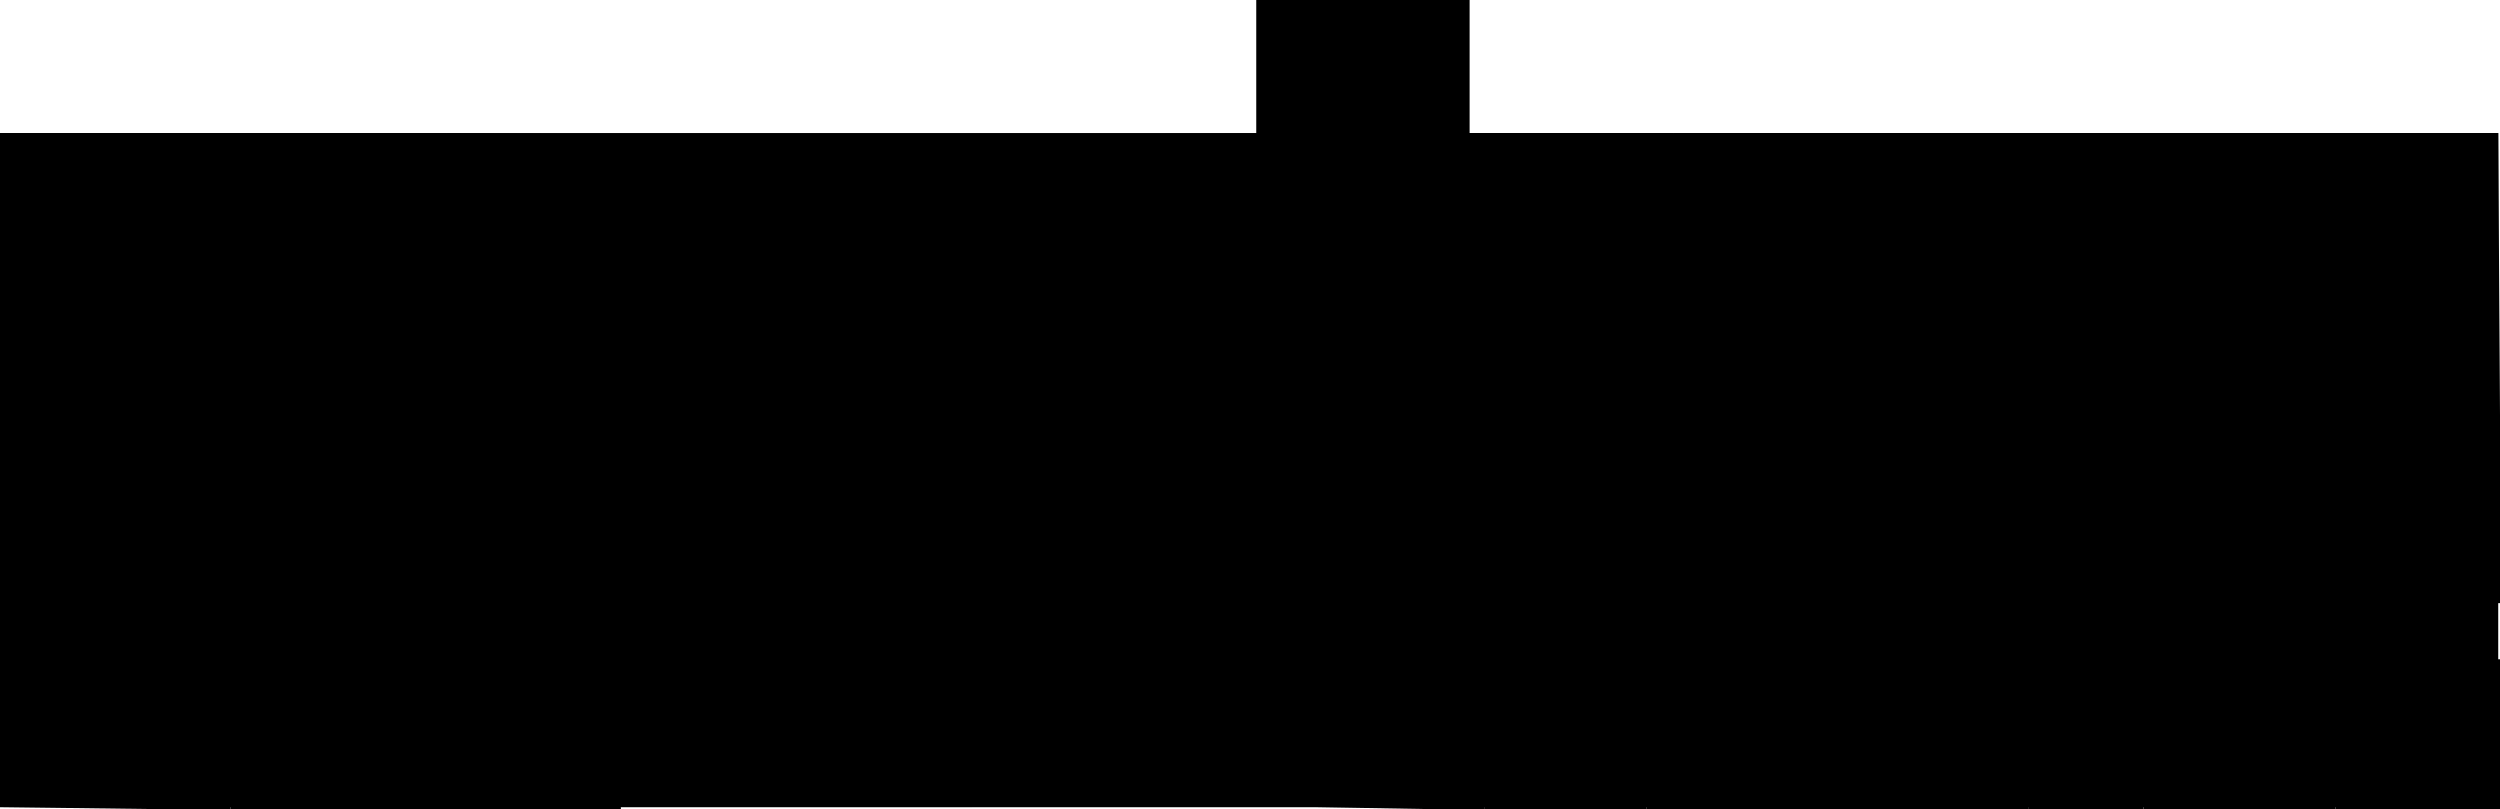
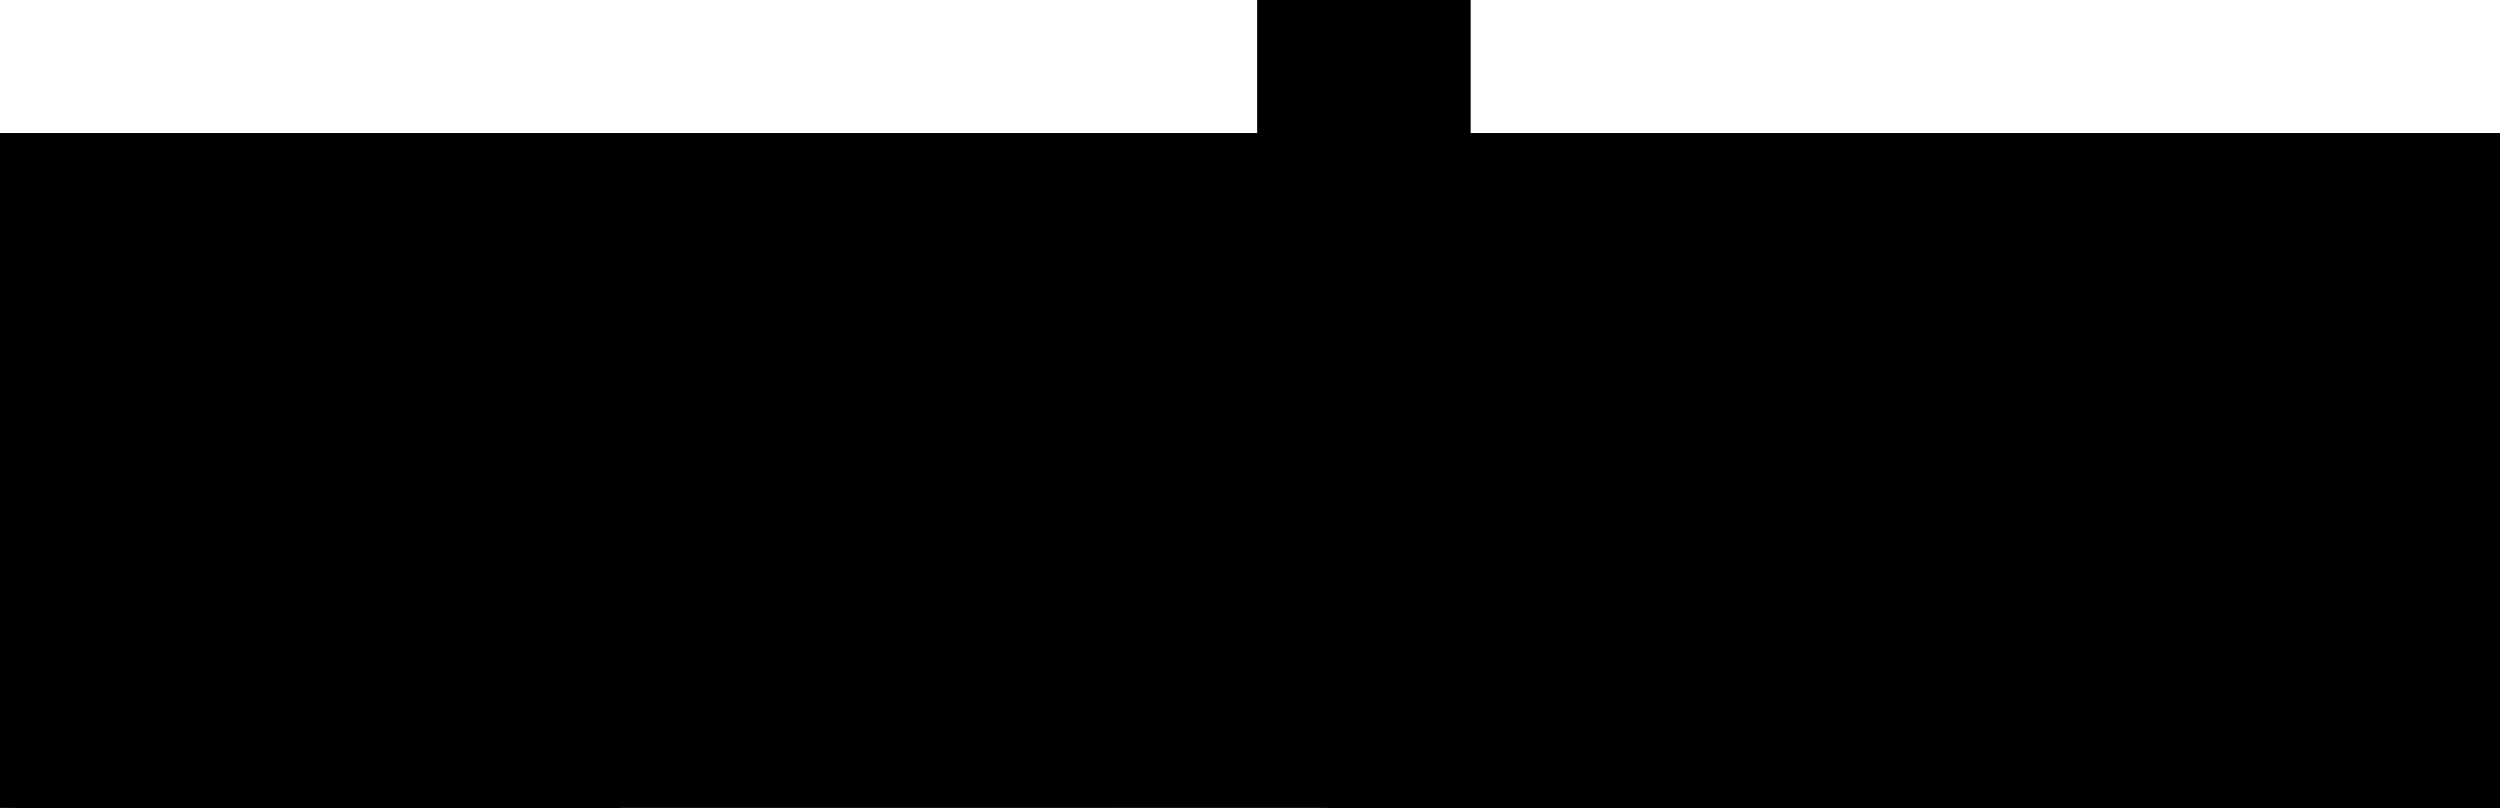
- <svg xmlns="http://www.w3.org/2000/svg" version="1.1" id="svg1" viewBox="0 0 845.6 273.6">
-   <path d="M0 45h425V0h72v45h348v228H0V46Z" id="floor" />
-   <path d="M0 45h151v60l-14 37-137-1Z" id="_3142" />
-   <path d="m151 45 120 1v106h-56l13-13-27-25-15-13-25 20 11 21c-7-8 0 0 0 0l27 26 11 11v13h-73v-50l14-37z" id="_3140" />
-   <path d="M137 192v-50H78v91h59z" id="_3141" />
-   <path d="M78 233h-7v20h7v21h132v-82h-73v41z" id="_3139" />
-   <path d="M210 191h5v-5h18v5h41v82h-64v-81z" id="_3135" />
-   <path d="M274 191h5l-1-5h19v5h32v82h-55z" id="_3133" />
-   <path d="M329 191h6v-4h18v4h34v65h-10v17h-48z" id="_3129" />
-   <path d="M387 191h7v-4h18v4h12v15h21v42h4v18h-4v7h-68v-17h10z" id="_3127" />
-   <path d="M445 206v-9h7v-3h16v3h34v49h-57z" id="_3125" />
-   <path d="M445 246v2h4v18h-4v7l57 1v-28z" id="_3123" />
-   <path d="M502 246h55v28h-55z" id="_3121" />
-   <path d="M557 246v-49h-17v-2h-23v2h-15v49z" id="_3E01" />
-   <path d="m271 46 179-1v107H271z" id="_3132" />
-   <path d="M450 45v7h21v-7h95v107H450Z" id="_3118" />
-   <path d="M450 52v-7h-25V0h72v45h-26v7z" id="_3124" />
-   <path d="M566 45h94v53h-94z" id="_3114" />
-   <path d="M660 98v54h-94V98Z" id="_3112" />
-   <path d="M561 152h101v24h5v18h-5v6h-83v-6h-18z" id="_3002" />
-   <path d="M660 45h185l1 159h-13v6h-18v-6H705l-4 4 4 3-14 12-3-3-3 2-23-22v-6h5v-18h-5v-24h-2z" id="_3110" />
-   <path d="M725 223v51h-39v-51z" id="_3105" />
-   <path d="M725 223h65v51h-65z" id="_3103" />
-   <path d="M790 223h56v51h-56z" id="_3101" />
-   <path d="M686 268v-45l-24-23h-83v-6h-18v3h-4v77h129z" id="_3ST01" />
-   <path d="m215 152-16 16-28-27-10-20 25-20 15 13 27 25z" id="_3ST03" />
-   <path d="m0 141 78 1v91h-7v20h7v21l-78-1z" id="_3ST02" />
+ <svg xmlns="http://www.w3.org/2000/svg" viewBox="0 0 845 273">
+   <path d="M0 45h425V0h72v45h348v228H0V46Z" />
+   <path d="M0 45h151v60l-14 37-137-1Z" />
+   <path d="M151 45h120v107h-56l13-13-27-25-15-13-25 20 11 21c-7-8 0 0 0 0l27 26 11 11v13h-73v-50l14-37zM137 192v-50c-20-2-40-2-60 0l1 91h59z" />
+   <path d="M78 233v41h132v-82h-73v41zM210 191h64v82h-64v-81zM274 191h55v82h-55zM329 191h58v65h-10v17h-48z" />
+   <path d="M387 191h37v15h21v67h-68v-17h10zM445 206v-9h57v49h-57zM445 246v27l57 1v-28zM502 246h55v28h-55zM557 246v-49h-55v49zM271 45h179v107H271ZM450 45h116v107H450Z" />
+   <path d="M450 52v-7h-25V0h72v45h-26v7zM566 45h94v53h-94zM660 98v54h-94V98ZM561 152h101v48h-83l-18-1z" />
+   <path d="M660 45h185l1 159H705l-4 4-13 12-3 2-23-22v-48h-2zM725 223v51h-39v-51zM725 223h65v51h-65zM790 223h56v51h-56zM686 268v-45l-24-23h-83l-18-3h-4v77h129zM215 152l-16 16-28-27-10-20 25-20 15 13 27 25zM0 141h78v133l-78-1Z" />
</svg>
